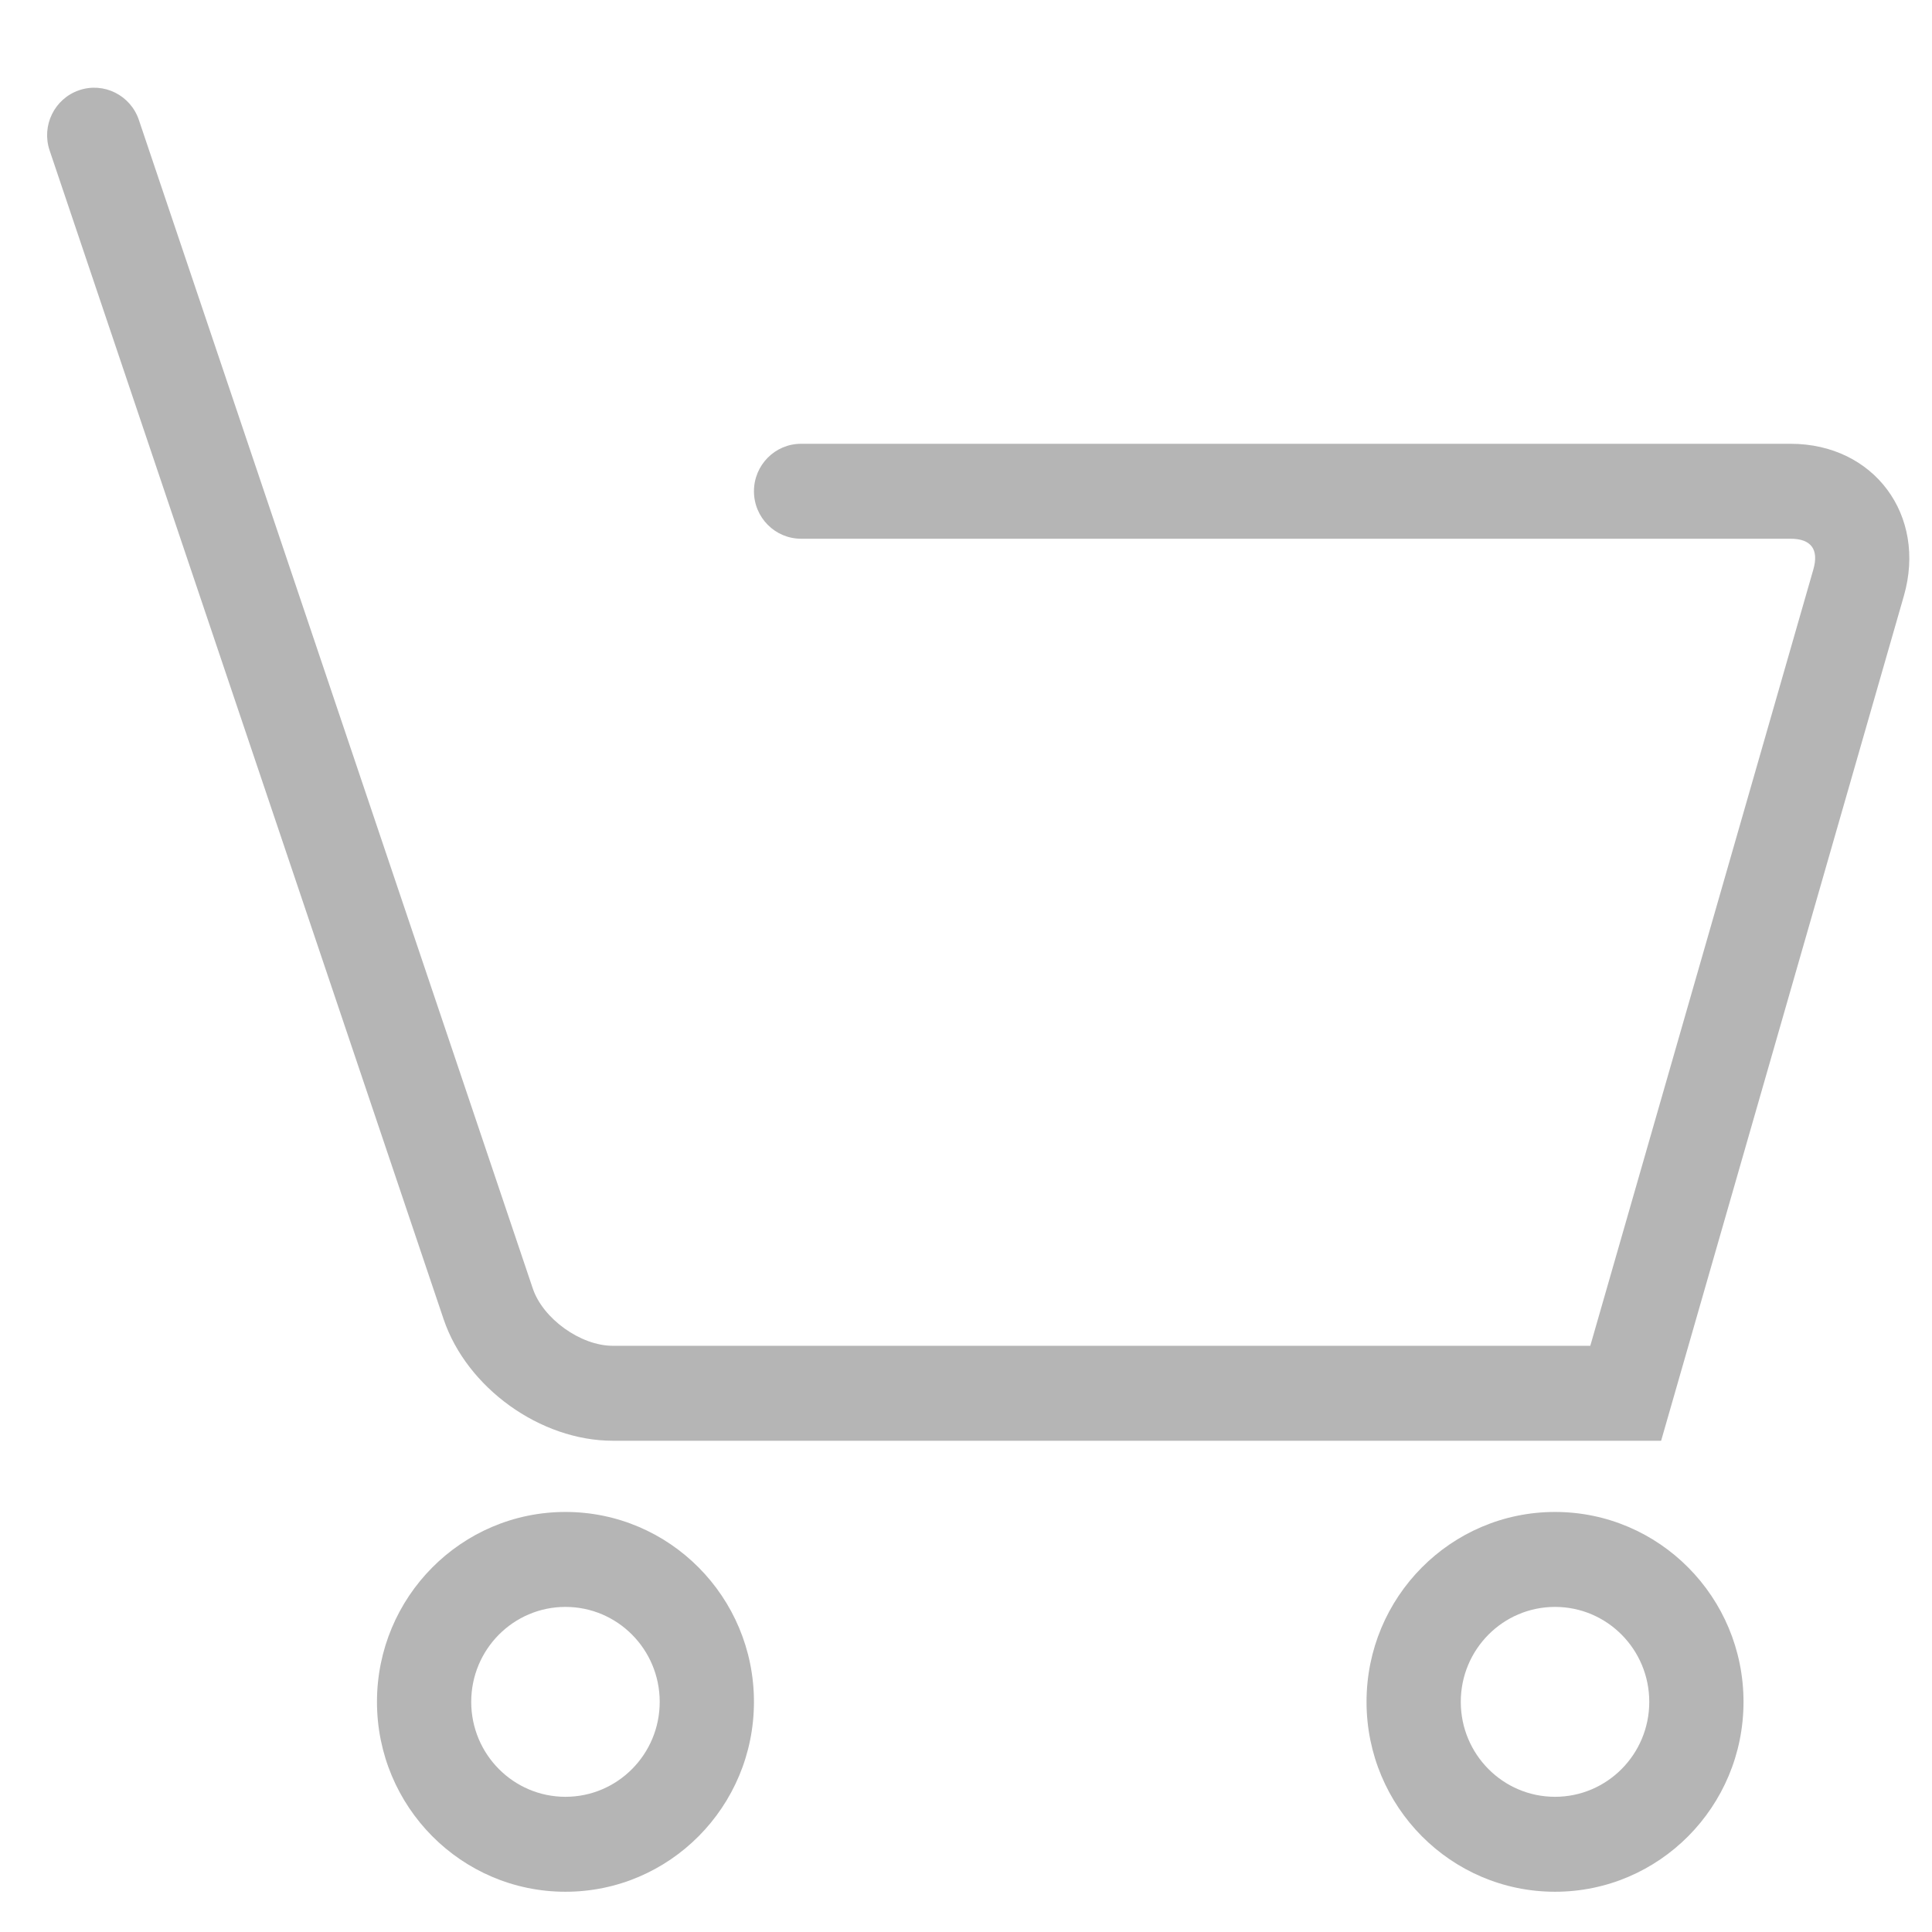
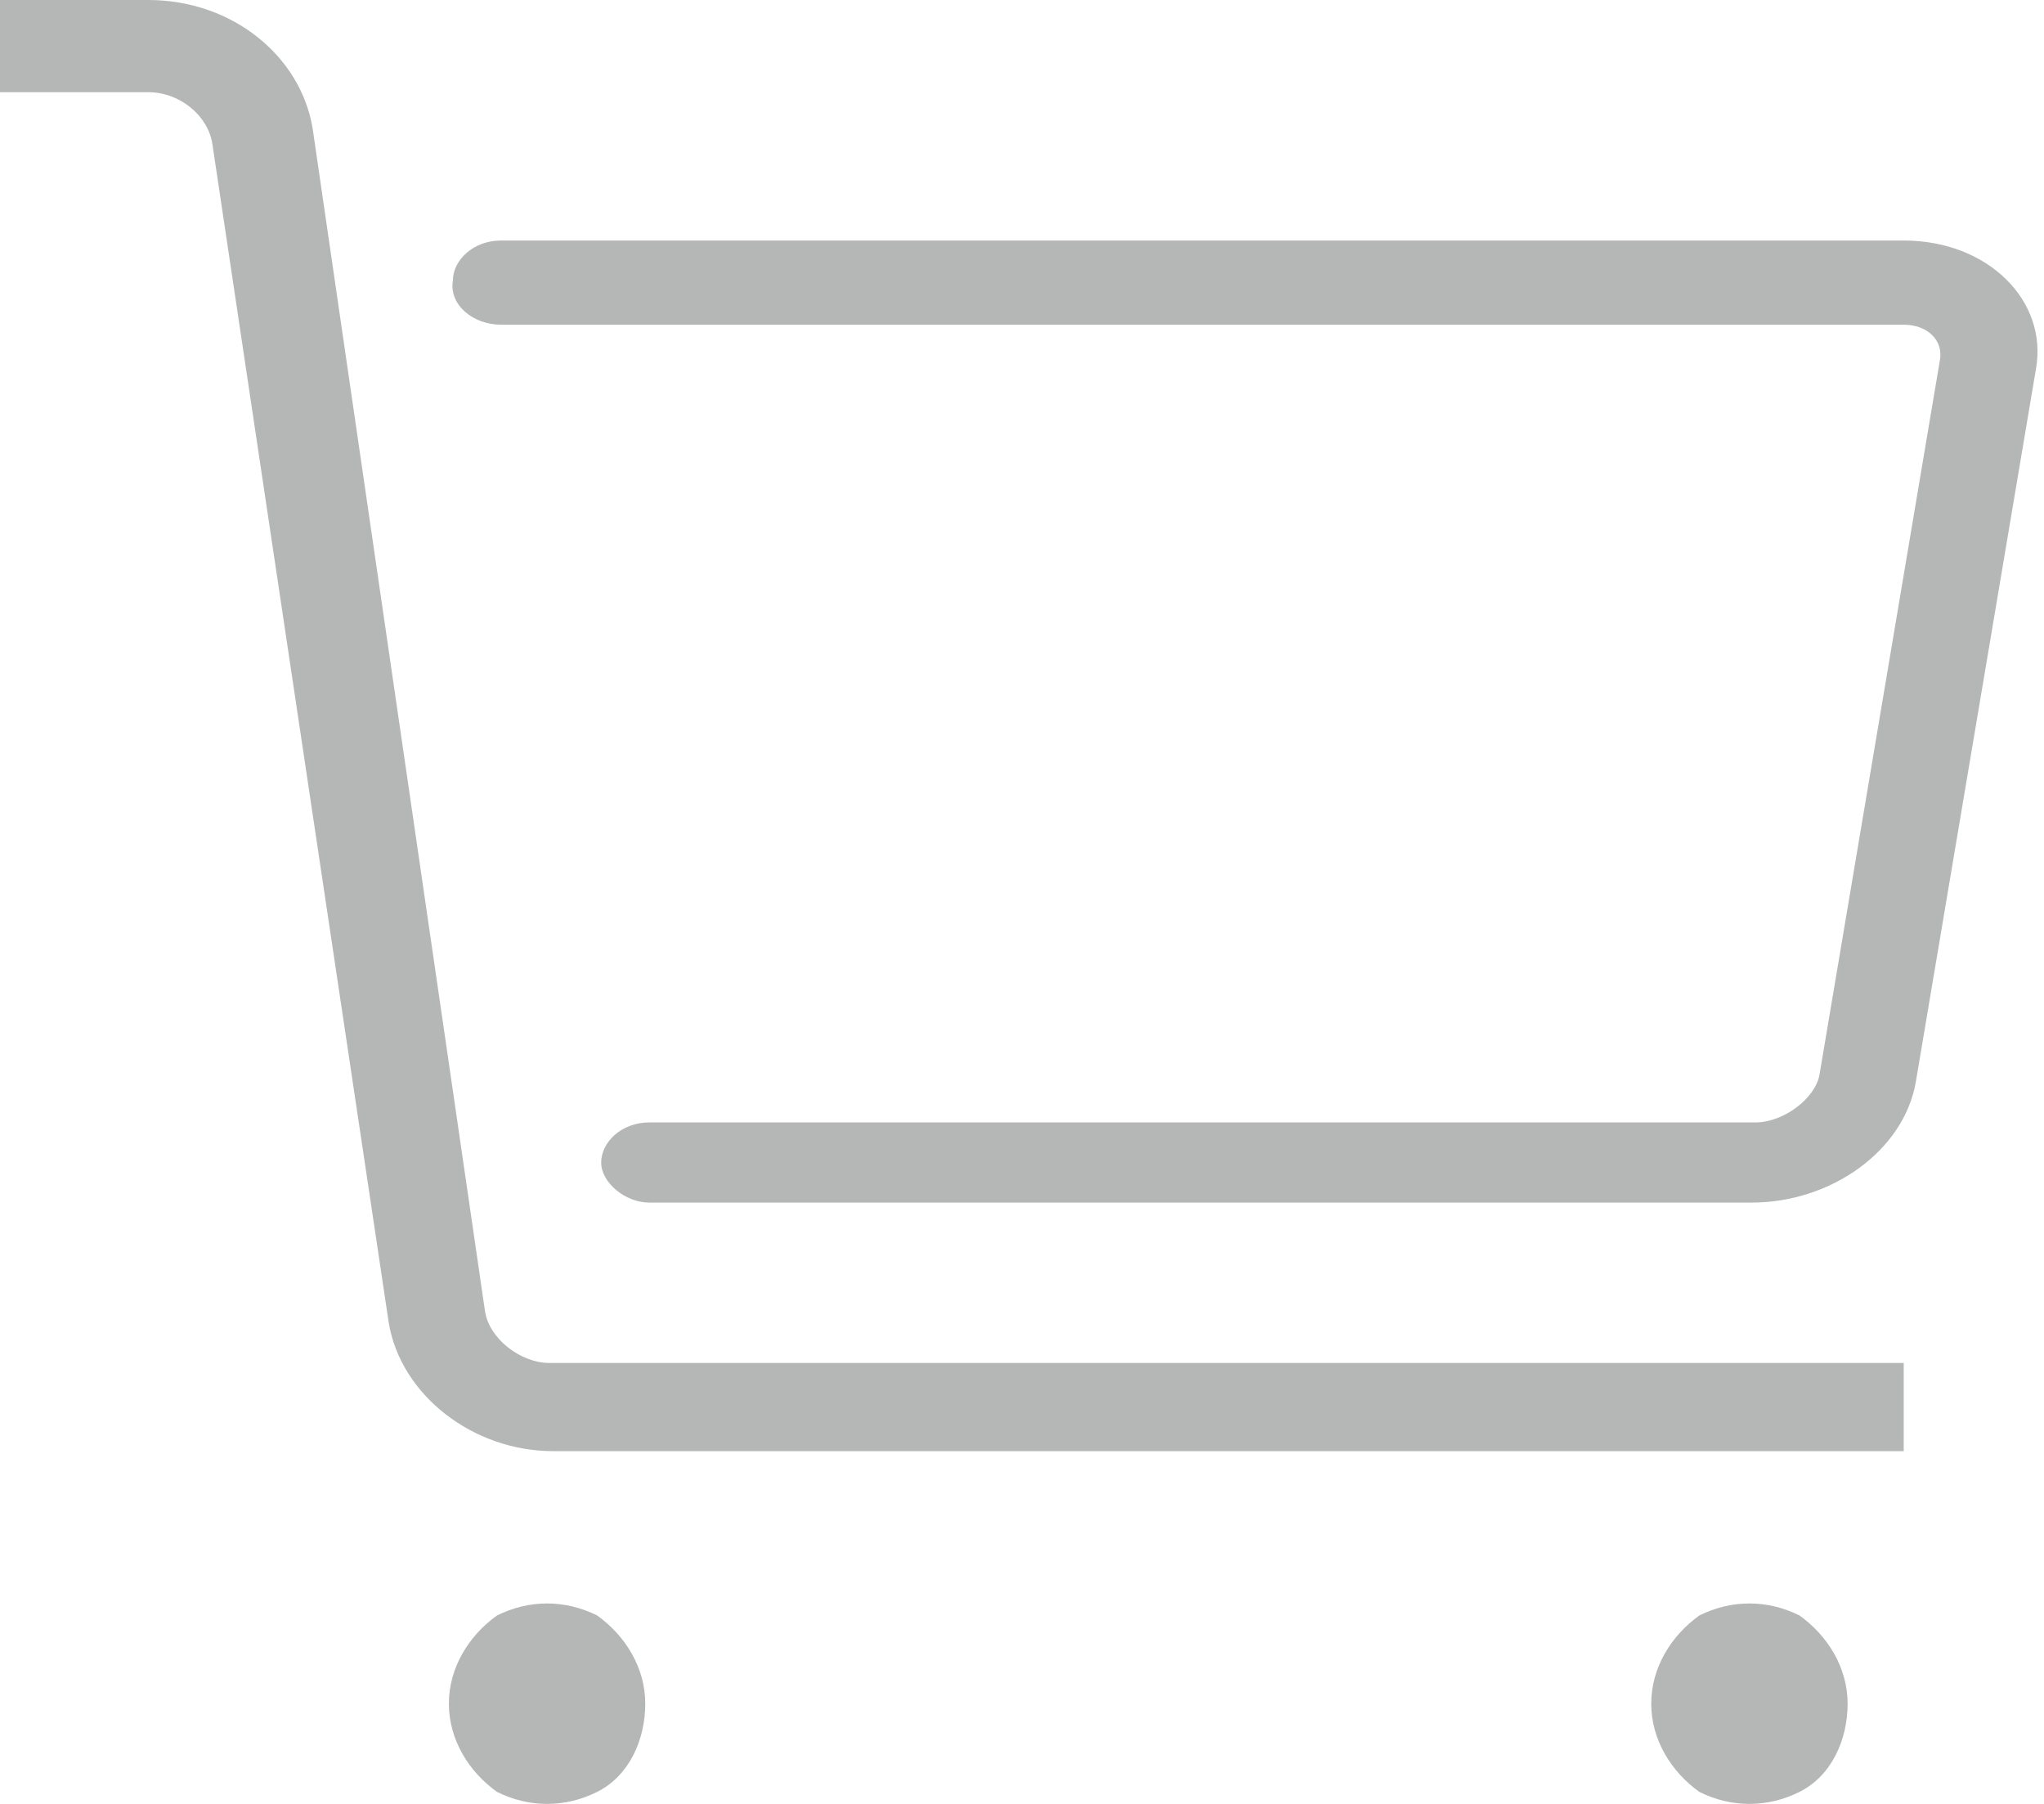
- <svg xmlns="http://www.w3.org/2000/svg" t="1522232608123" class="icon" style="" viewBox="0 0 1024 1024" version="1.1" p-id="2460" width="128" height="128">
-   <defs>
-     <style type="text/css" />
-   </defs>
-   <path d="M235.097 699.133C247.385 735.583 286.382 763.624 324.773 763.624L861.659 763.624 880.43 763.624 885.649 745.458 1009.088 315.845C1021.389 273.032 993.188 235.214 949.052 235.214L424.585 235.214C410.792 235.214 399.61 246.479 399.61 260.376 399.61 274.273 410.792 285.538 424.585 285.538L949.052 285.538C959.924 285.538 964.161 291.22 961.106 301.852L837.668 731.465 861.659 713.299 324.773 713.299C307.742 713.299 287.79 698.952 282.395 682.949L73.6 63.566C69.164 50.408 54.98 43.363 41.92 47.832 28.859 52.301 21.866 66.591 26.302 79.75L235.097 699.133Z" p-id="2461" fill="#b5b5b5" />
-   <path d="M399.61 902.017C399.61 846.43 354.882 801.368 299.707 801.368 244.533 801.368 199.805 846.43 199.805 902.017 199.805 957.604 244.533 1002.667 299.707 1002.667 354.882 1002.667 399.61 957.604 399.61 902.017ZM249.756 902.017C249.756 874.223 272.12 851.692 299.707 851.692 327.295 851.692 349.659 874.223 349.659 902.017 349.659 929.811 327.295 952.342 299.707 952.342 272.12 952.342 249.756 929.811 249.756 902.017Z" p-id="2462" fill="#b5b5b5" />
-   <path d="M924.098 902.017C924.098 846.43 879.37 801.368 824.195 801.368 769.021 801.368 724.293 846.43 724.293 902.017 724.293 957.604 769.021 1002.667 824.195 1002.667 879.37 1002.667 924.098 957.604 924.098 902.017ZM774.244 902.017C774.244 874.223 796.608 851.692 824.195 851.692 851.782 851.692 874.146 874.223 874.146 902.017 874.146 929.811 851.782 952.342 824.195 952.342 796.608 952.342 774.244 929.811 774.244 902.017Z" p-id="2463" fill="#b5b5b5" />
+ <svg xmlns="http://www.w3.org/2000/svg" version="1.1" id="图层_1" x="0px" y="0px" viewBox="0 0 51 45" style="enable-background:new 0 0 51 45;" xml:space="preserve">
+   <style type="text/css">
+ 	.st0{fill:#B5B6B6;}
+ </style>
+   <g>
+     <g>
+       <path class="st0" d="M0,2.3h3.7c0.8,0,1.5,0.6,1.6,1.3L9.7,33c0.3,1.8,2.1,3.2,4.1,3.2h33.7V34H13.7c-0.7,0-1.5-0.6-1.6-1.3    L7.8,3.2C7.5,1.4,5.8,0,3.7,0H0V2.3z M0,2.3" />
+       <path class="st0" d="M12.5,8.1h35c0.6,0,1,0.4,0.9,0.9l-3,17.8c-0.1,0.6-0.9,1.2-1.6,1.2H16.2c-0.7,0-1.2,0.5-1.2,1s0.6,1,1.2,1    h27.5c2,0,3.8-1.3,4.1-3l3-17.8C51.1,7.5,49.6,6,47.5,6h-35c-0.7,0-1.2,0.5-1.2,1C11.2,7.6,11.8,8.1,12.5,8.1L12.5,8.1z     M11.2,42.5c0,0.9,0.5,1.7,1.2,2.2c0.8,0.4,1.7,0.4,2.5,0c0.8-0.4,1.2-1.3,1.2-2.2c0-0.9-0.5-1.7-1.2-2.2c-0.8-0.4-1.7-0.4-2.5,0    C11.7,40.8,11.2,41.6,11.2,42.5L11.2,42.5z M41.2,42.5c0,0.9,0.5,1.7,1.2,2.2c0.8,0.4,1.7,0.4,2.5,0c0.8-0.4,1.2-1.3,1.2-2.2    c0-0.9-0.5-1.7-1.2-2.2c-0.8-0.4-1.7-0.4-2.5,0C41.7,40.8,41.2,41.6,41.2,42.5L41.2,42.5z M41.2,42.5" />
+     </g>
+   </g>
</svg>
